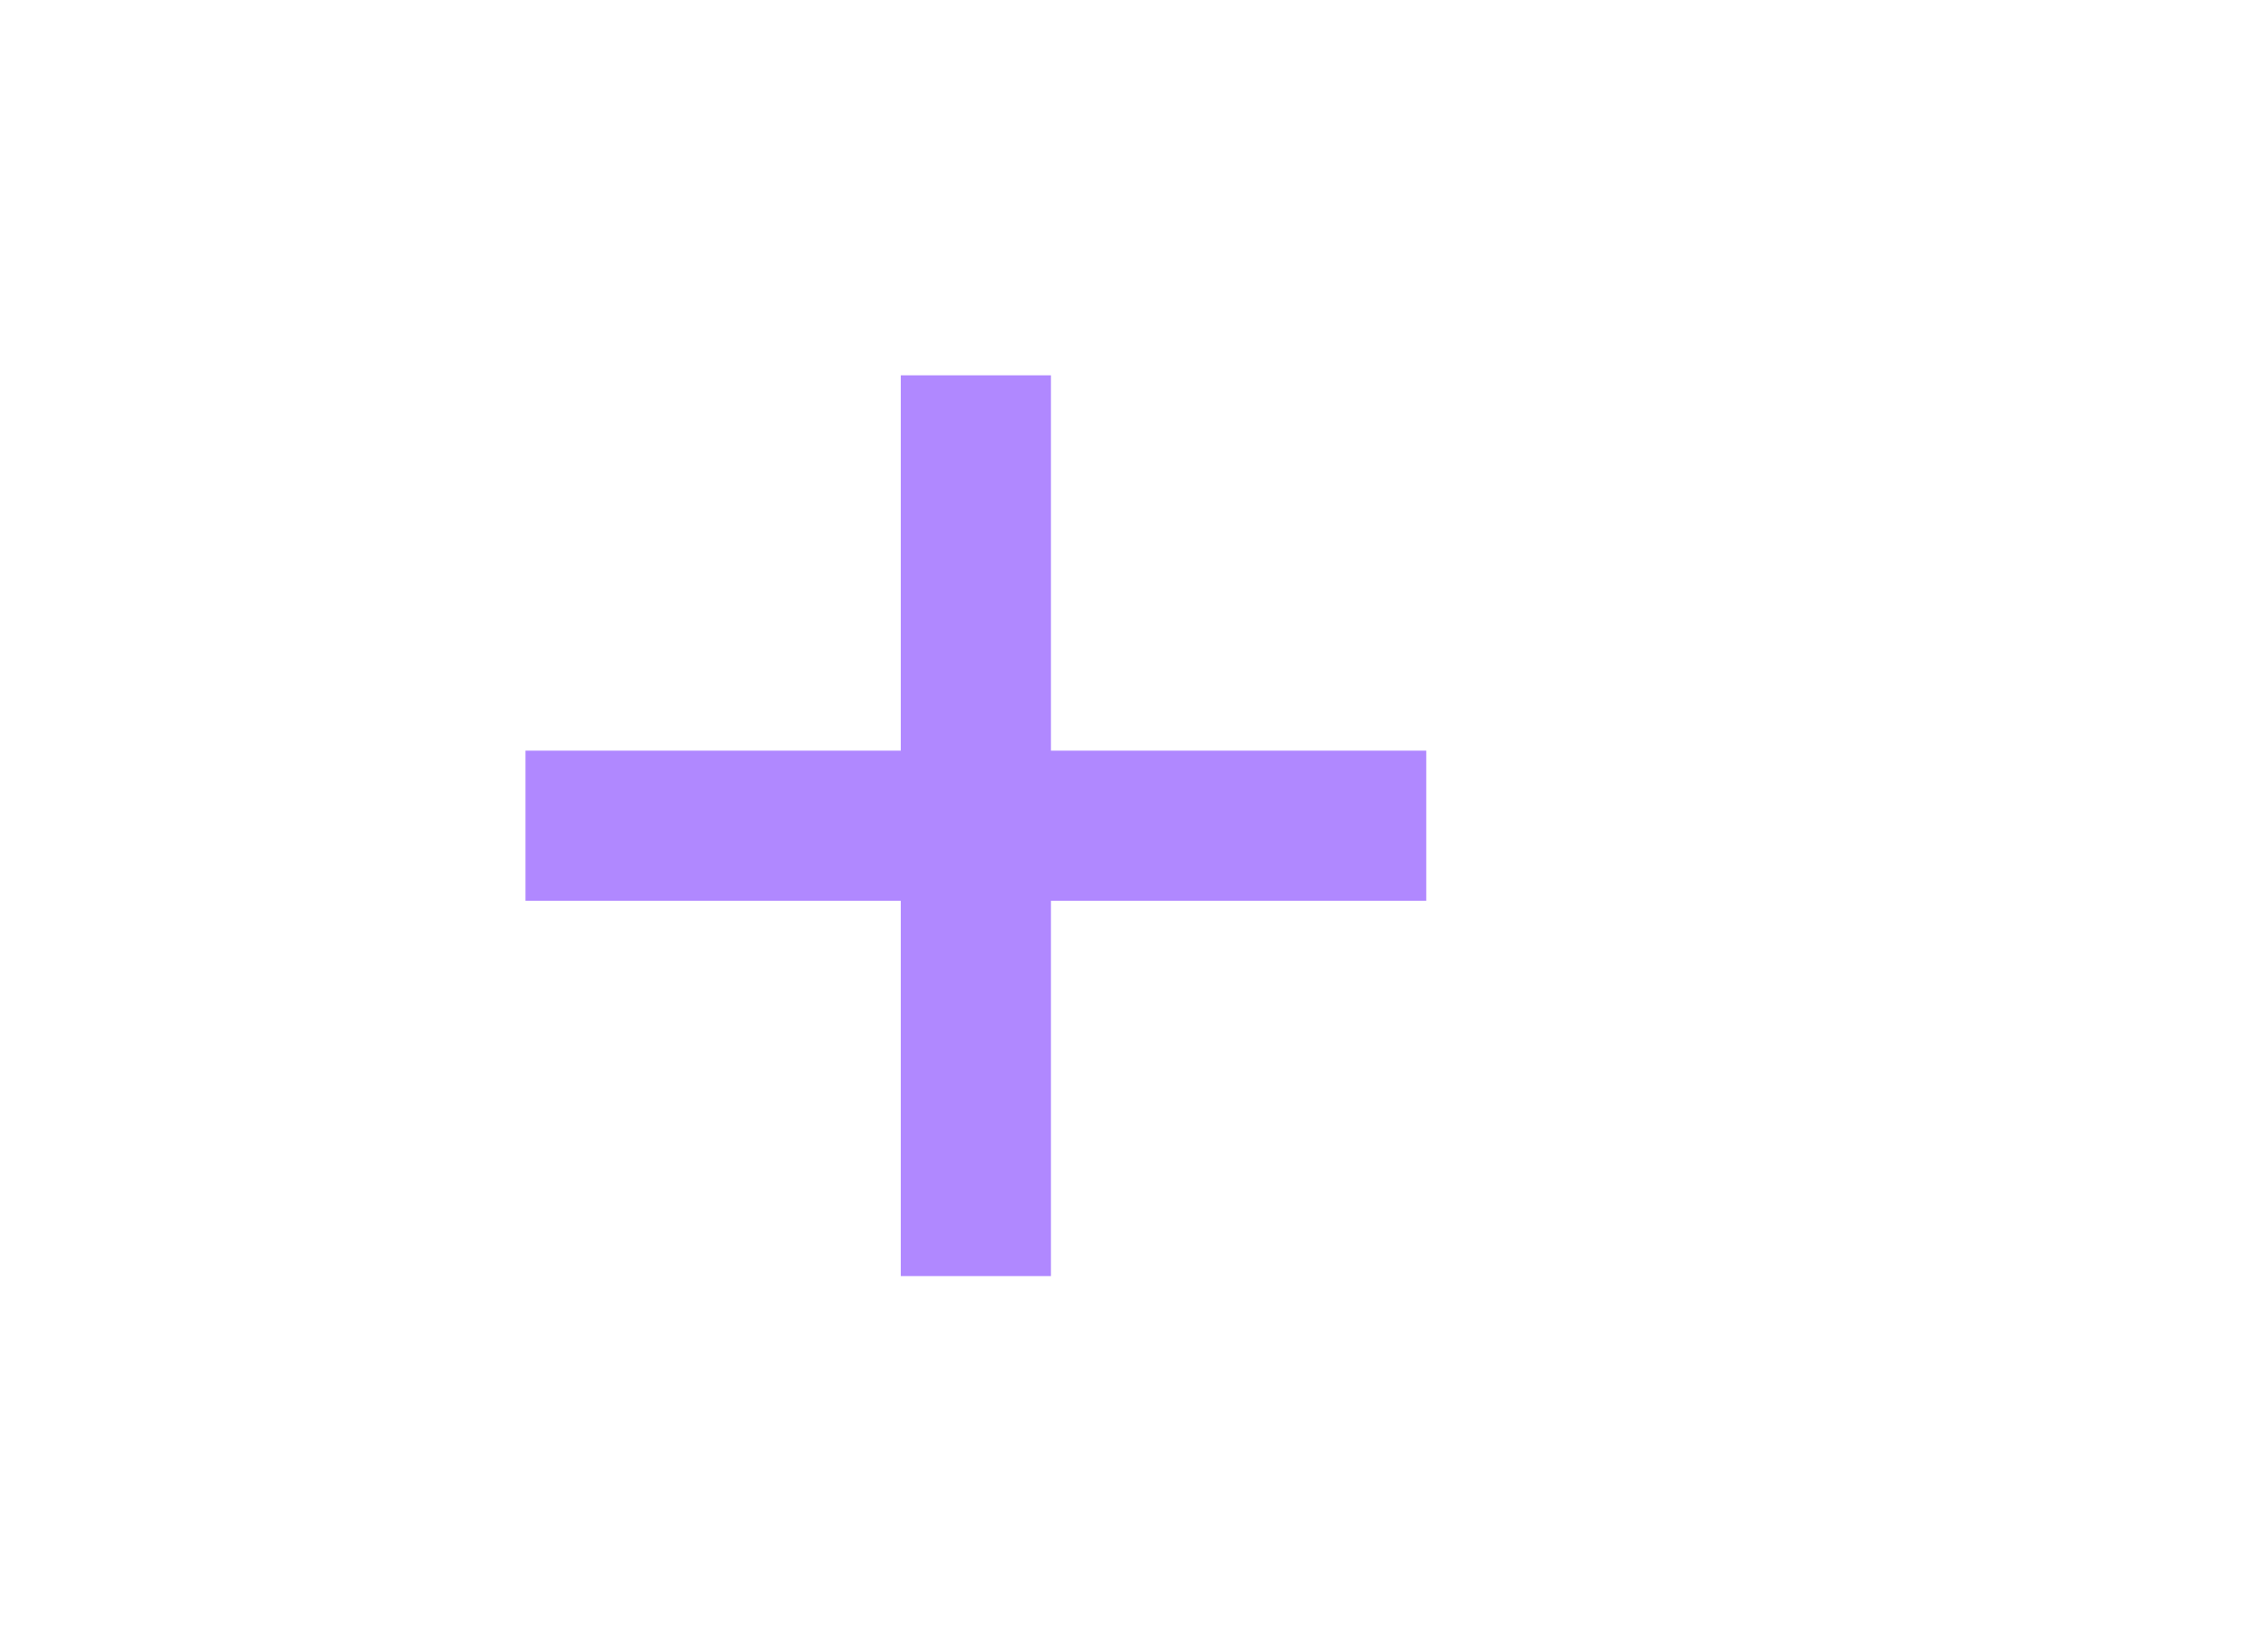
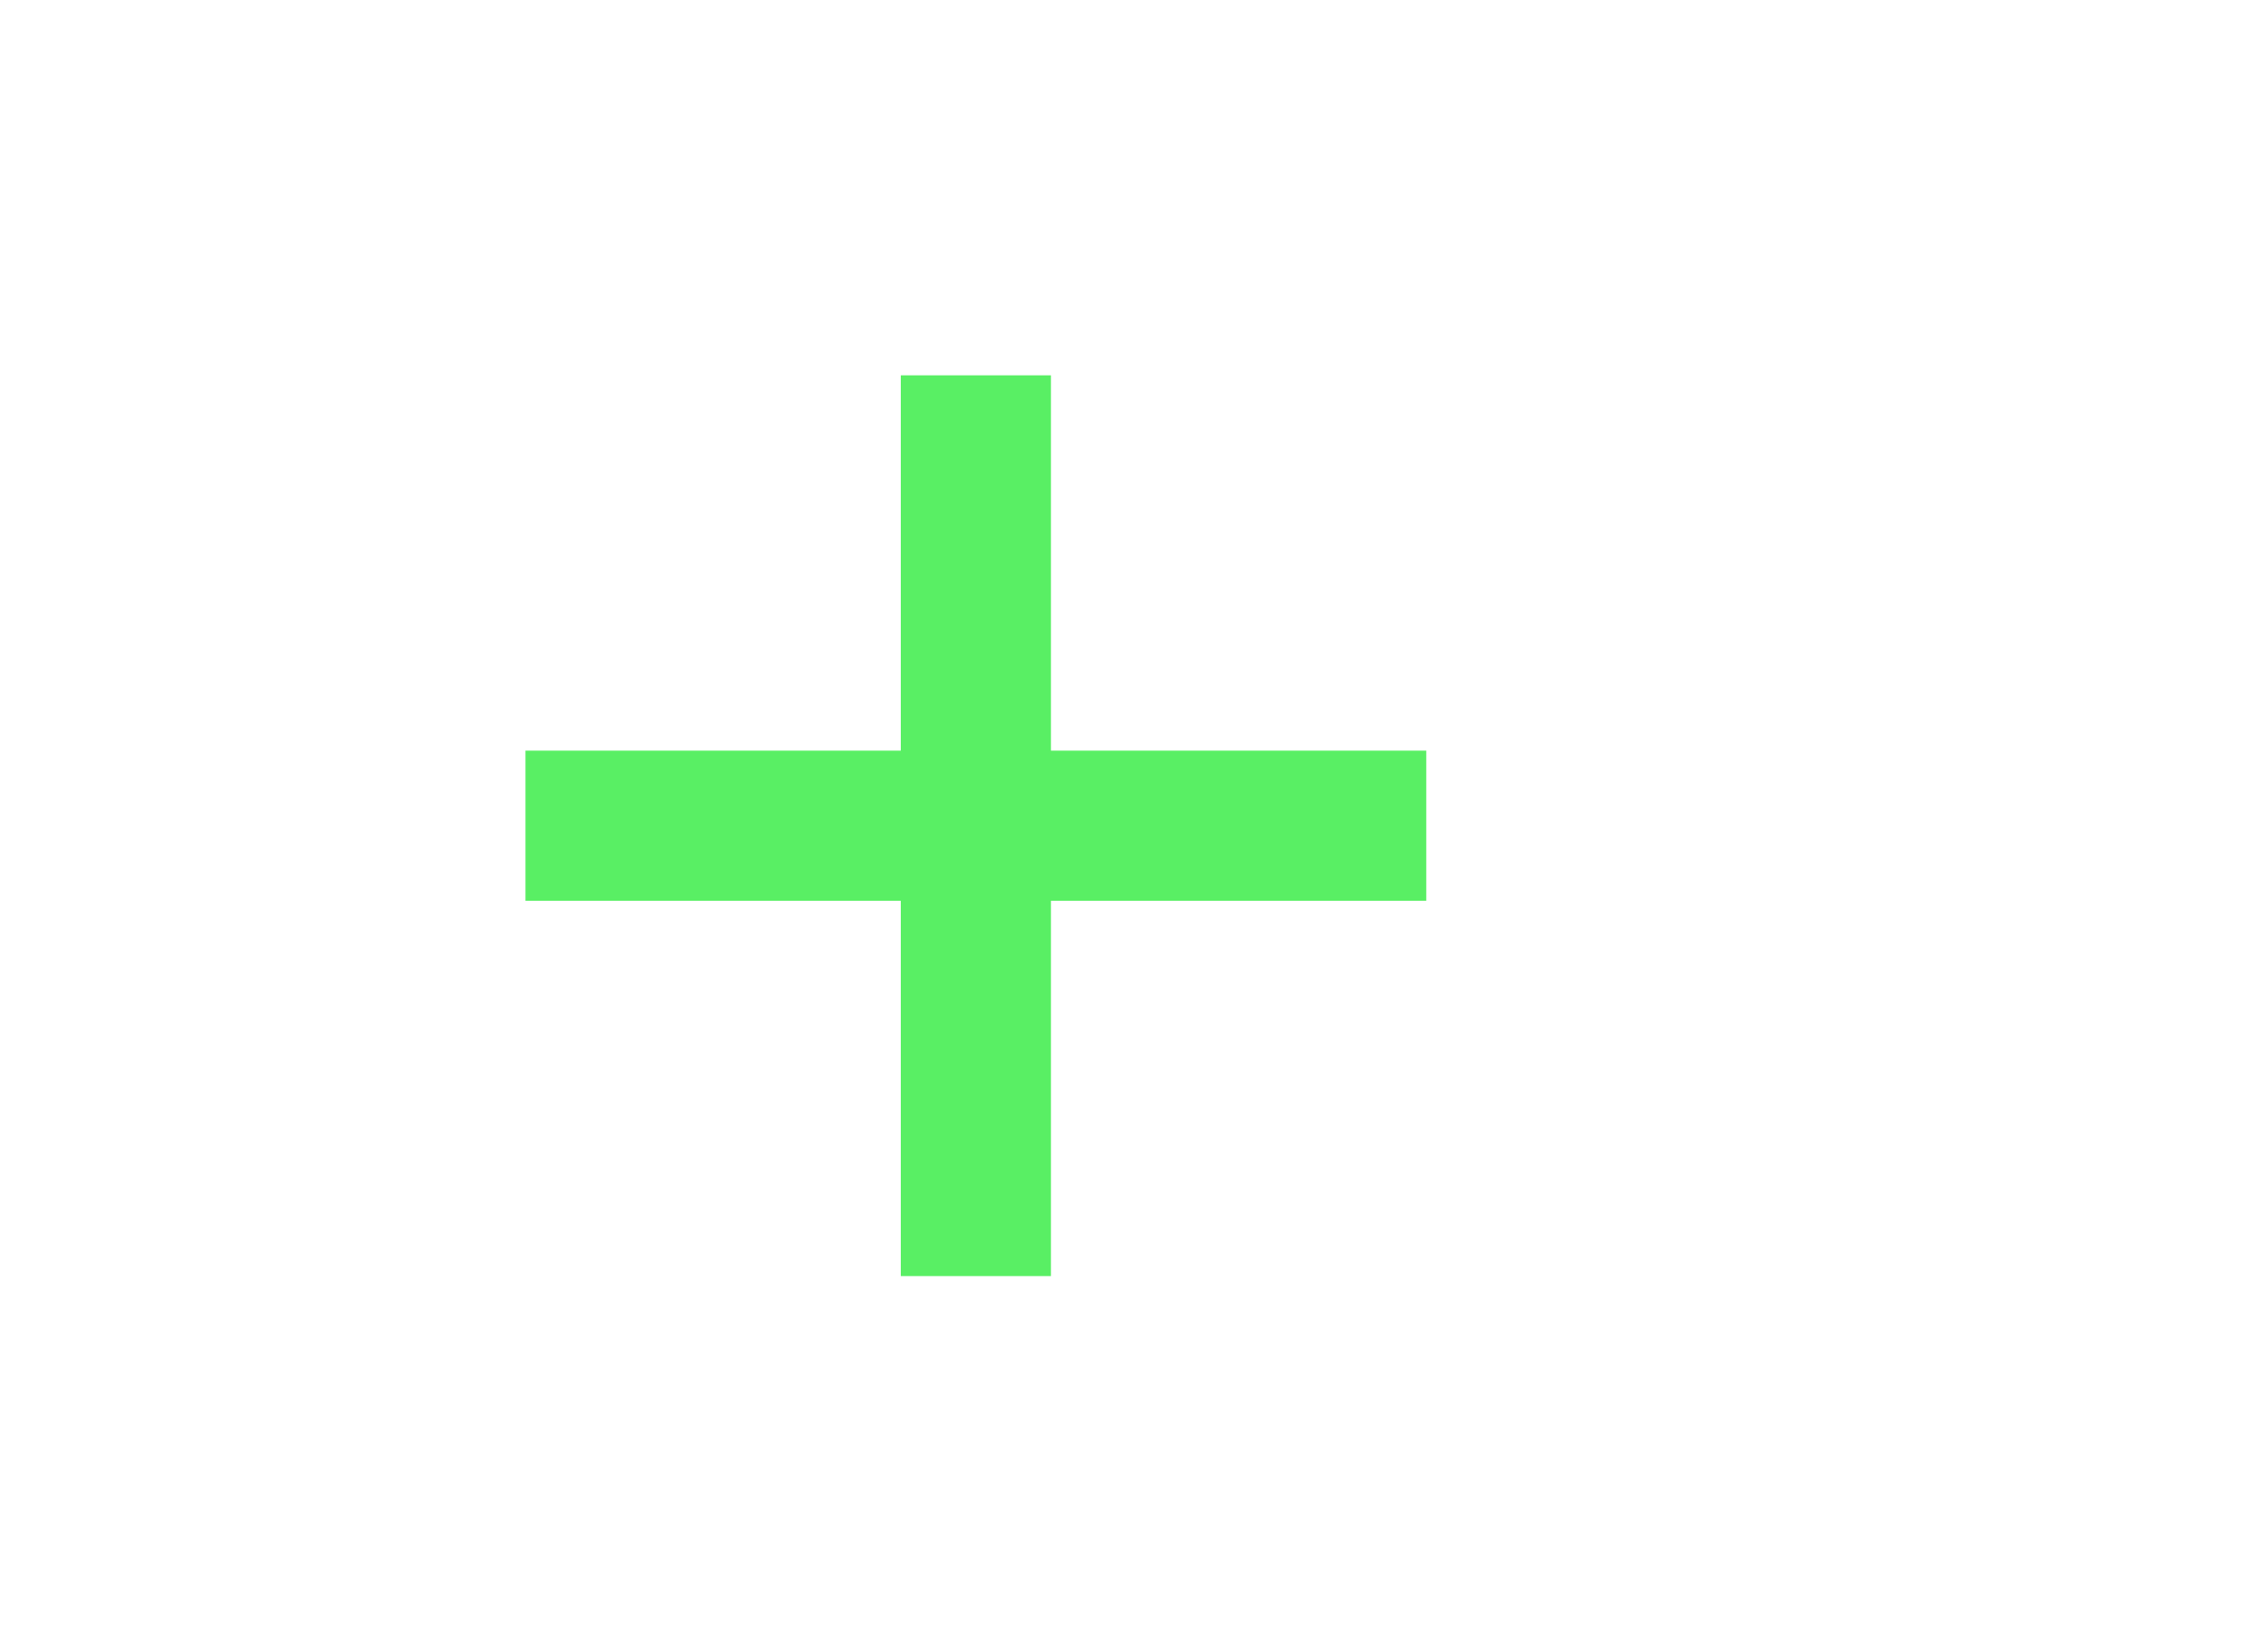
<svg xmlns="http://www.w3.org/2000/svg" width="30px" height="22px" viewBox="0 0 30 22" version="1.1">
  <g id="Add-purple" stroke="none" stroke-width="1" fill="none" fill-rule="evenodd">
    <g id="ic-add-purple" transform="translate(5, 3)">
-       <polygon id="Path_18951" fill="#b088ff" points="14 7 9 7 9 2 7 2 7 7 2 7 2 9 7 9 7 14 9 14 9 9 14 9" />
+       <polygon id="Path_18951" fill="#59EF64" points="14 7 9 7 9 2 7 2 7 7 2 7 2 9 7 9 7 14 9 14 9 9 14 9" />
      <polygon id="Rectangle_4603" points="0 0 16 0 16 16 0 16" />
    </g>
  </g>
</svg>
